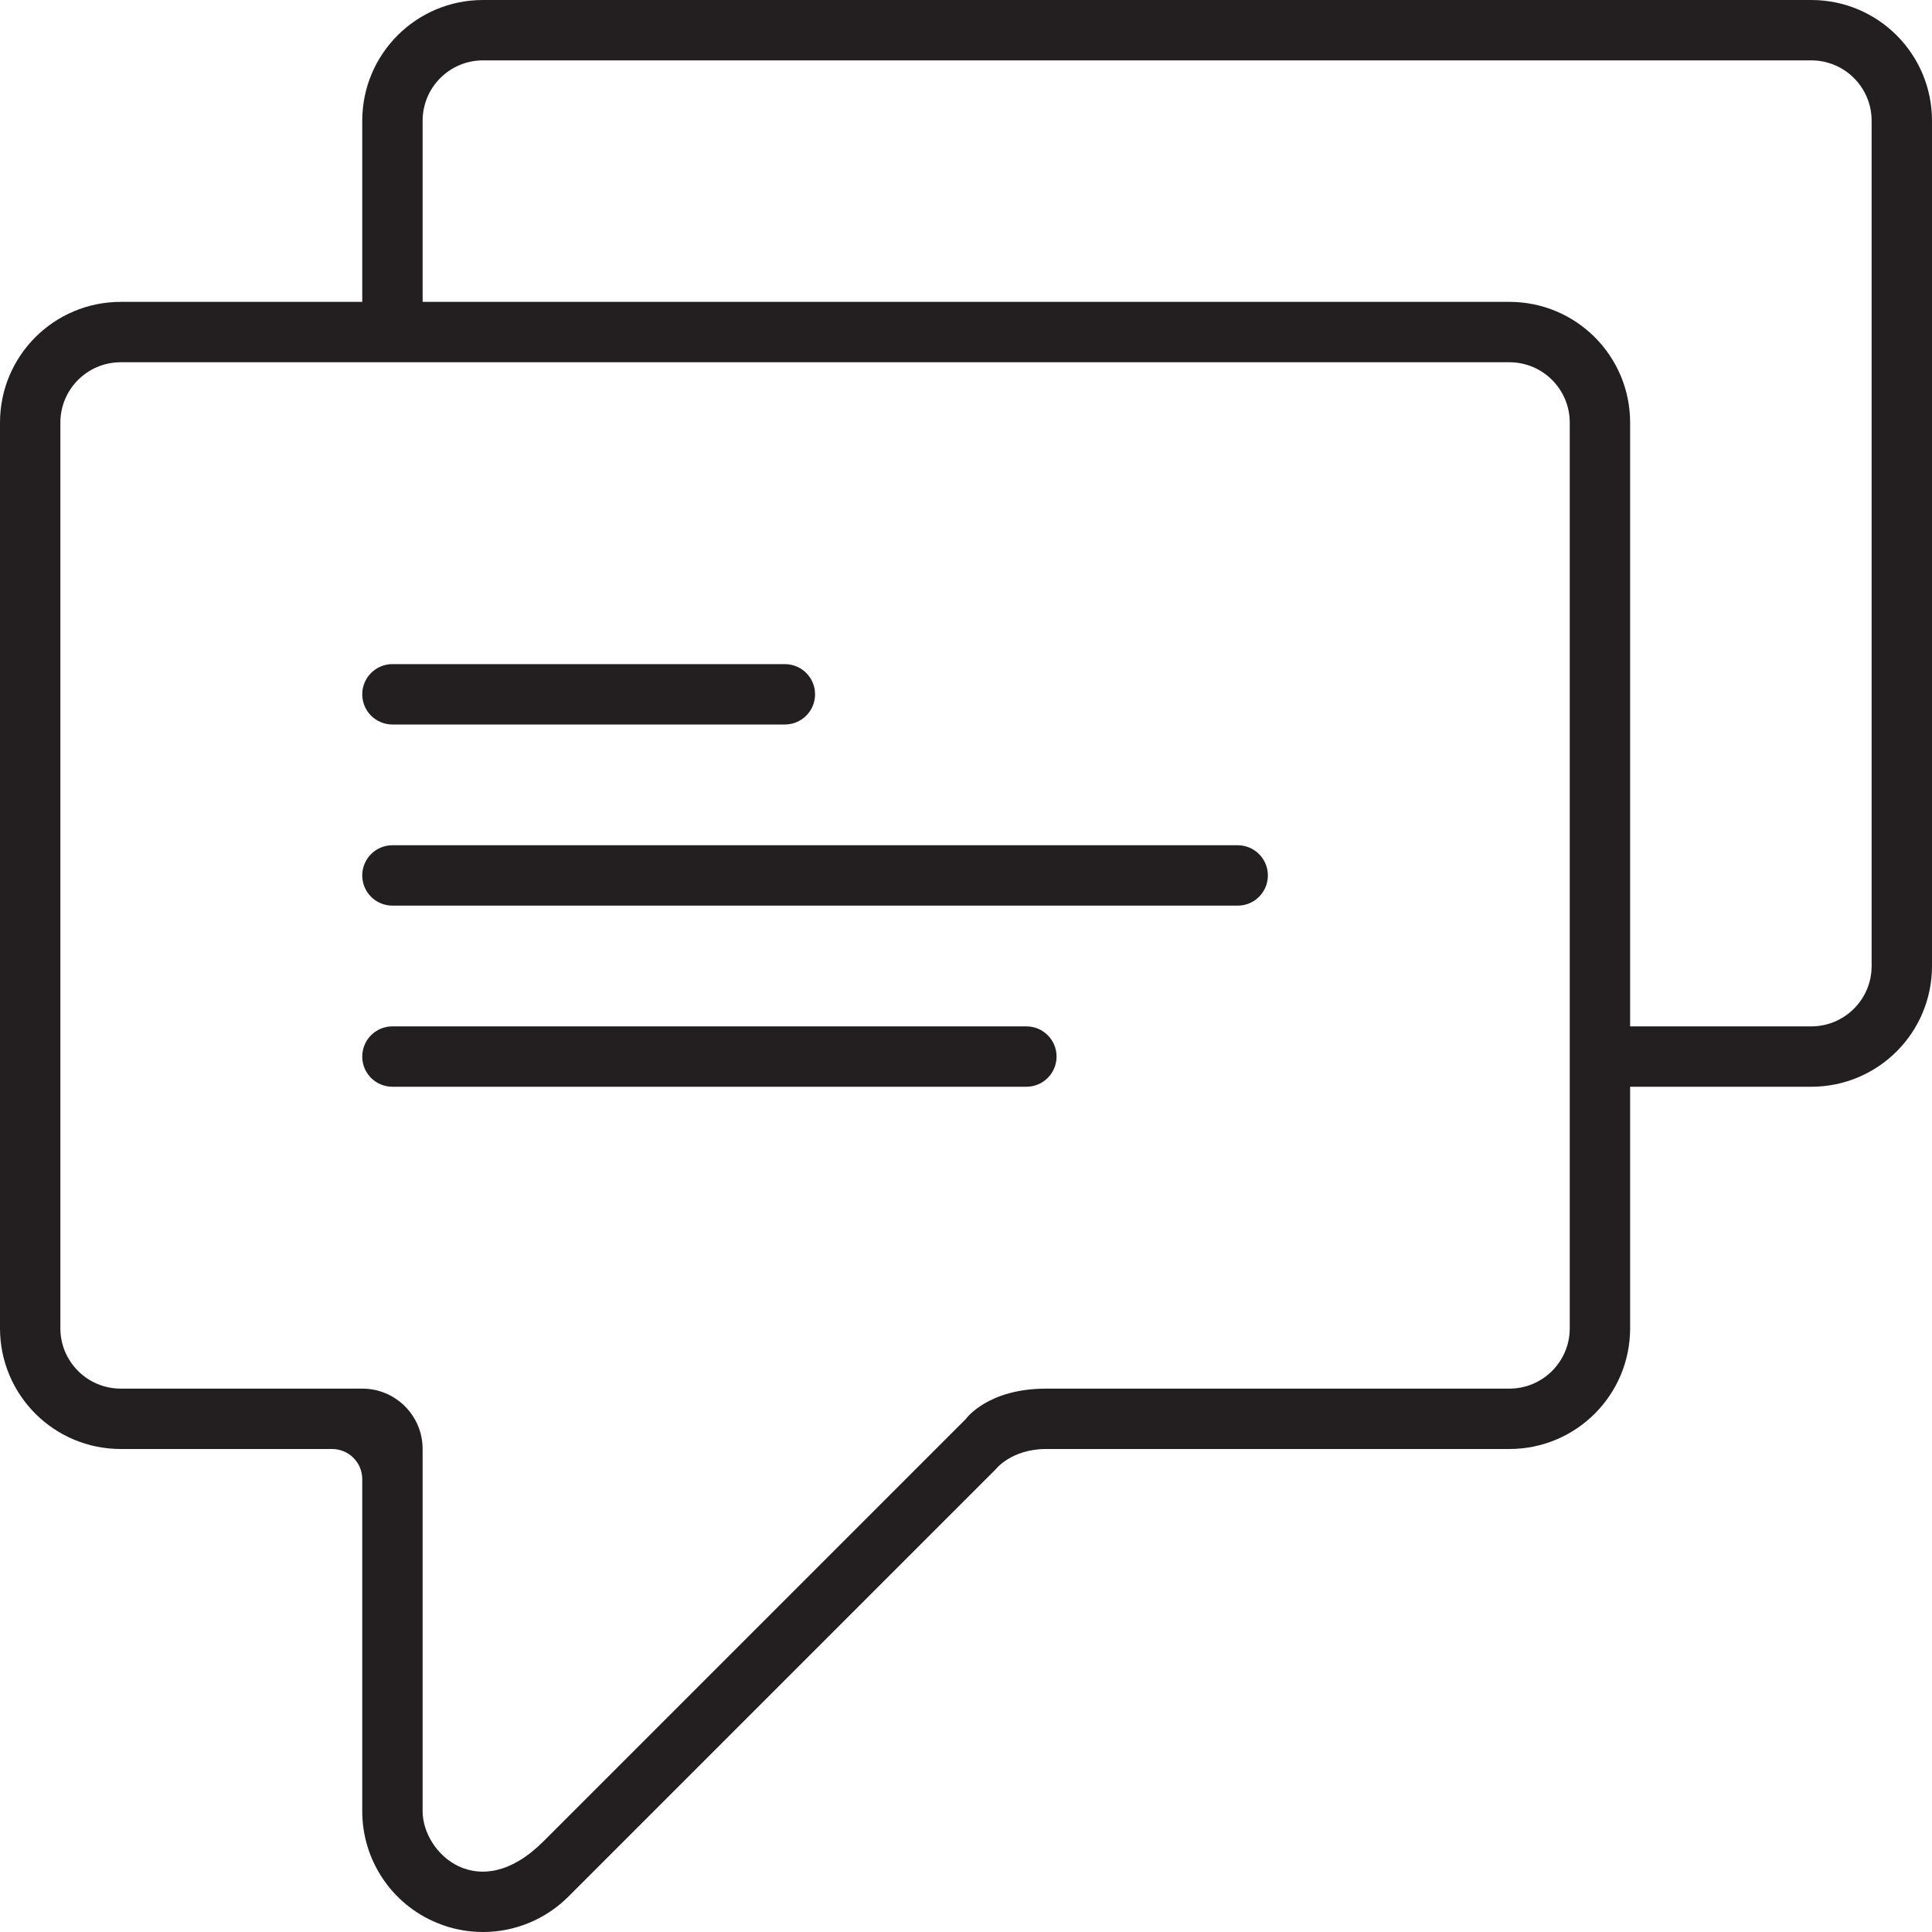
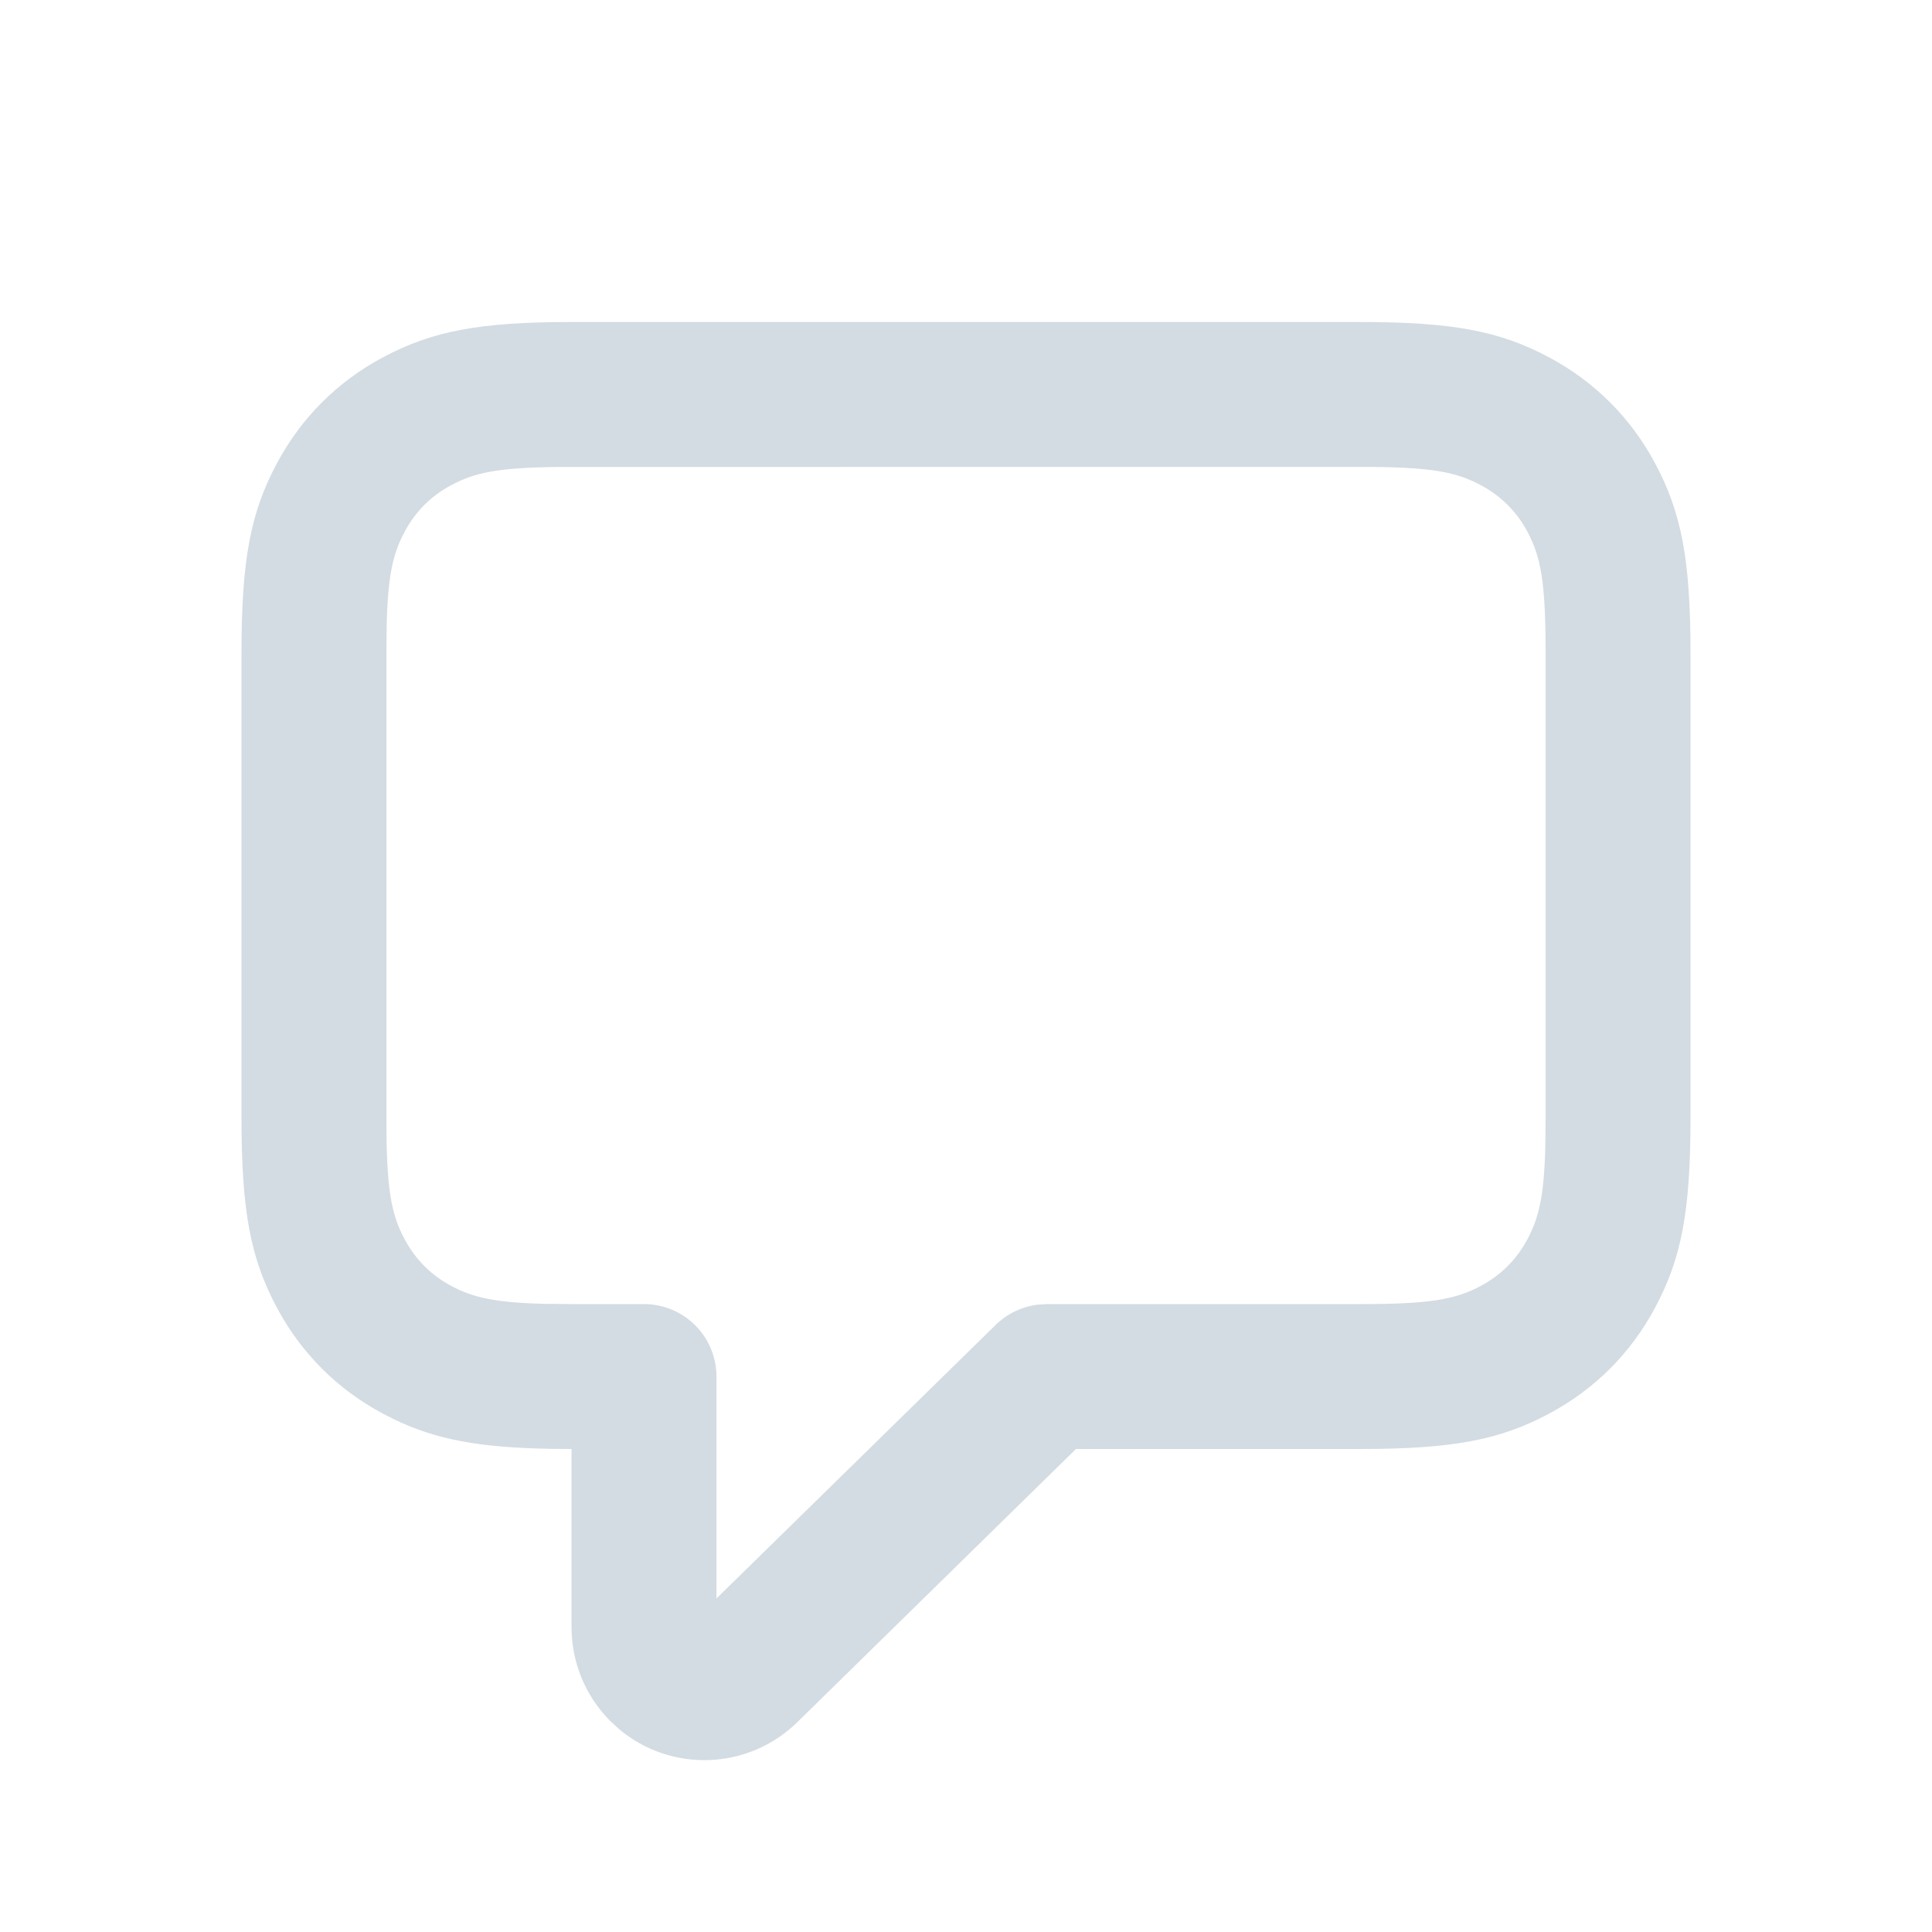
- <svg xmlns="http://www.w3.org/2000/svg" version="1.0" id="Layer_1" width="800px" height="800px" viewBox="0 0 64 64" enable-background="new 0 0 64 64" xml:space="preserve">
-   <g>
-     <path fill="#231F20" d="M60,0H16c-2.211,0-4,1.789-4,4v6H4c-2.211,0-4,1.789-4,4v30c0,2.211,1.789,4,4,4h7c0.553,0,1,0.447,1,1v11   c0,1.617,0.973,3.078,2.469,3.695C14.965,63.902,15.484,64,16,64c1.039,0,2.062-0.406,2.828-1.172l14.156-14.156   c0,0,0.516-0.672,1.672-0.672S50,48,50,48c2.211,0,4-1.789,4-4v-8h6c2.211,0,4-1.789,4-4V4C64,1.789,62.211,0,60,0z M52,44   c0,1.105-0.895,2-2,2c0,0-14.687,0-15.344,0C32.709,46,32,47,32,47S20,59,18,61c-2.141,2.141-4,0.391-4-1c0-1,0-12,0-12   c0-1.105-0.895-2-2-2H4c-1.105,0-2-0.895-2-2V14c0-1.105,0.895-2,2-2h46c1.105,0,2,0.895,2,2V44z M62,32c0,1.105-0.895,2-2,2h-6V14   c0-2.211-1.789-4-4-4H14V4c0-1.105,0.895-2,2-2h44c1.105,0,2,0.895,2,2V32z" />
-     <path fill="#231F20" d="M13,24h13c0.553,0,1-0.447,1-1s-0.447-1-1-1H13c-0.553,0-1,0.447-1,1S12.447,24,13,24z" />
-     <path fill="#231F20" d="M41,28H13c-0.553,0-1,0.447-1,1s0.447,1,1,1h28c0.553,0,1-0.447,1-1S41.553,28,41,28z" />
-     <path fill="#231F20" d="M34,34H13c-0.553,0-1,0.447-1,1s0.447,1,1,1h21c0.553,0,1-0.447,1-1S34.553,34,34,34z" />
-   </g>
+ <svg xmlns="http://www.w3.org/2000/svg" width="24" height="24" viewBox="0 0 24 24" fill="none">
+   <path d="M16.895 4H7.105C5.953 4 5.366 4.113 4.755 4.44C4.19 4.742 3.742 5.19 3.44 5.755C3.113 6.366 3 6.953 3 8.105V13.895C3 15.047 3.113 15.634 3.44 16.245C3.742 16.81 4.19 17.258 4.755 17.56L4.895 17.631C5.412 17.881 5.945 17.983 6.849 17.998L7.1 18V20.215C7.1 20.647 7.269 21.061 7.572 21.37L7.688 21.478C8.331 22.02 9.292 21.994 9.905 21.393L13.366 18H16.895C18.047 18 18.634 17.887 19.245 17.56C19.81 17.258 20.258 16.81 20.56 16.245C20.887 15.634 21 15.047 21 13.895V8.105C21 6.953 20.887 6.366 20.56 5.755C20.258 5.19 19.81 4.742 19.245 4.44C18.634 4.113 18.047 4 16.895 4ZM6.912 5.801L16.895 5.8C17.775 5.8 18.082 5.859 18.397 6.028C18.647 6.162 18.838 6.353 18.973 6.603C19.141 6.918 19.2 7.225 19.2 8.105V13.895L19.196 14.263C19.179 14.87 19.115 15.13 18.973 15.397C18.838 15.647 18.647 15.838 18.397 15.973C18.082 16.141 17.775 16.2 16.895 16.2H13L12.883 16.208C12.691 16.233 12.51 16.32 12.37 16.457L8.9 19.857V17.1C8.9 16.603 8.497 16.2 8 16.2H7.105L6.737 16.196C6.13 16.179 5.87 16.115 5.603 15.973C5.353 15.838 5.162 15.647 5.028 15.397C4.859 15.082 4.8 14.775 4.8 13.895V8.105L4.804 7.737C4.821 7.13 4.885 6.87 5.028 6.603C5.162 6.353 5.353 6.162 5.603 6.028C5.894 5.872 6.178 5.81 6.912 5.801Z" fill="#D3DCE2" />
</svg>
